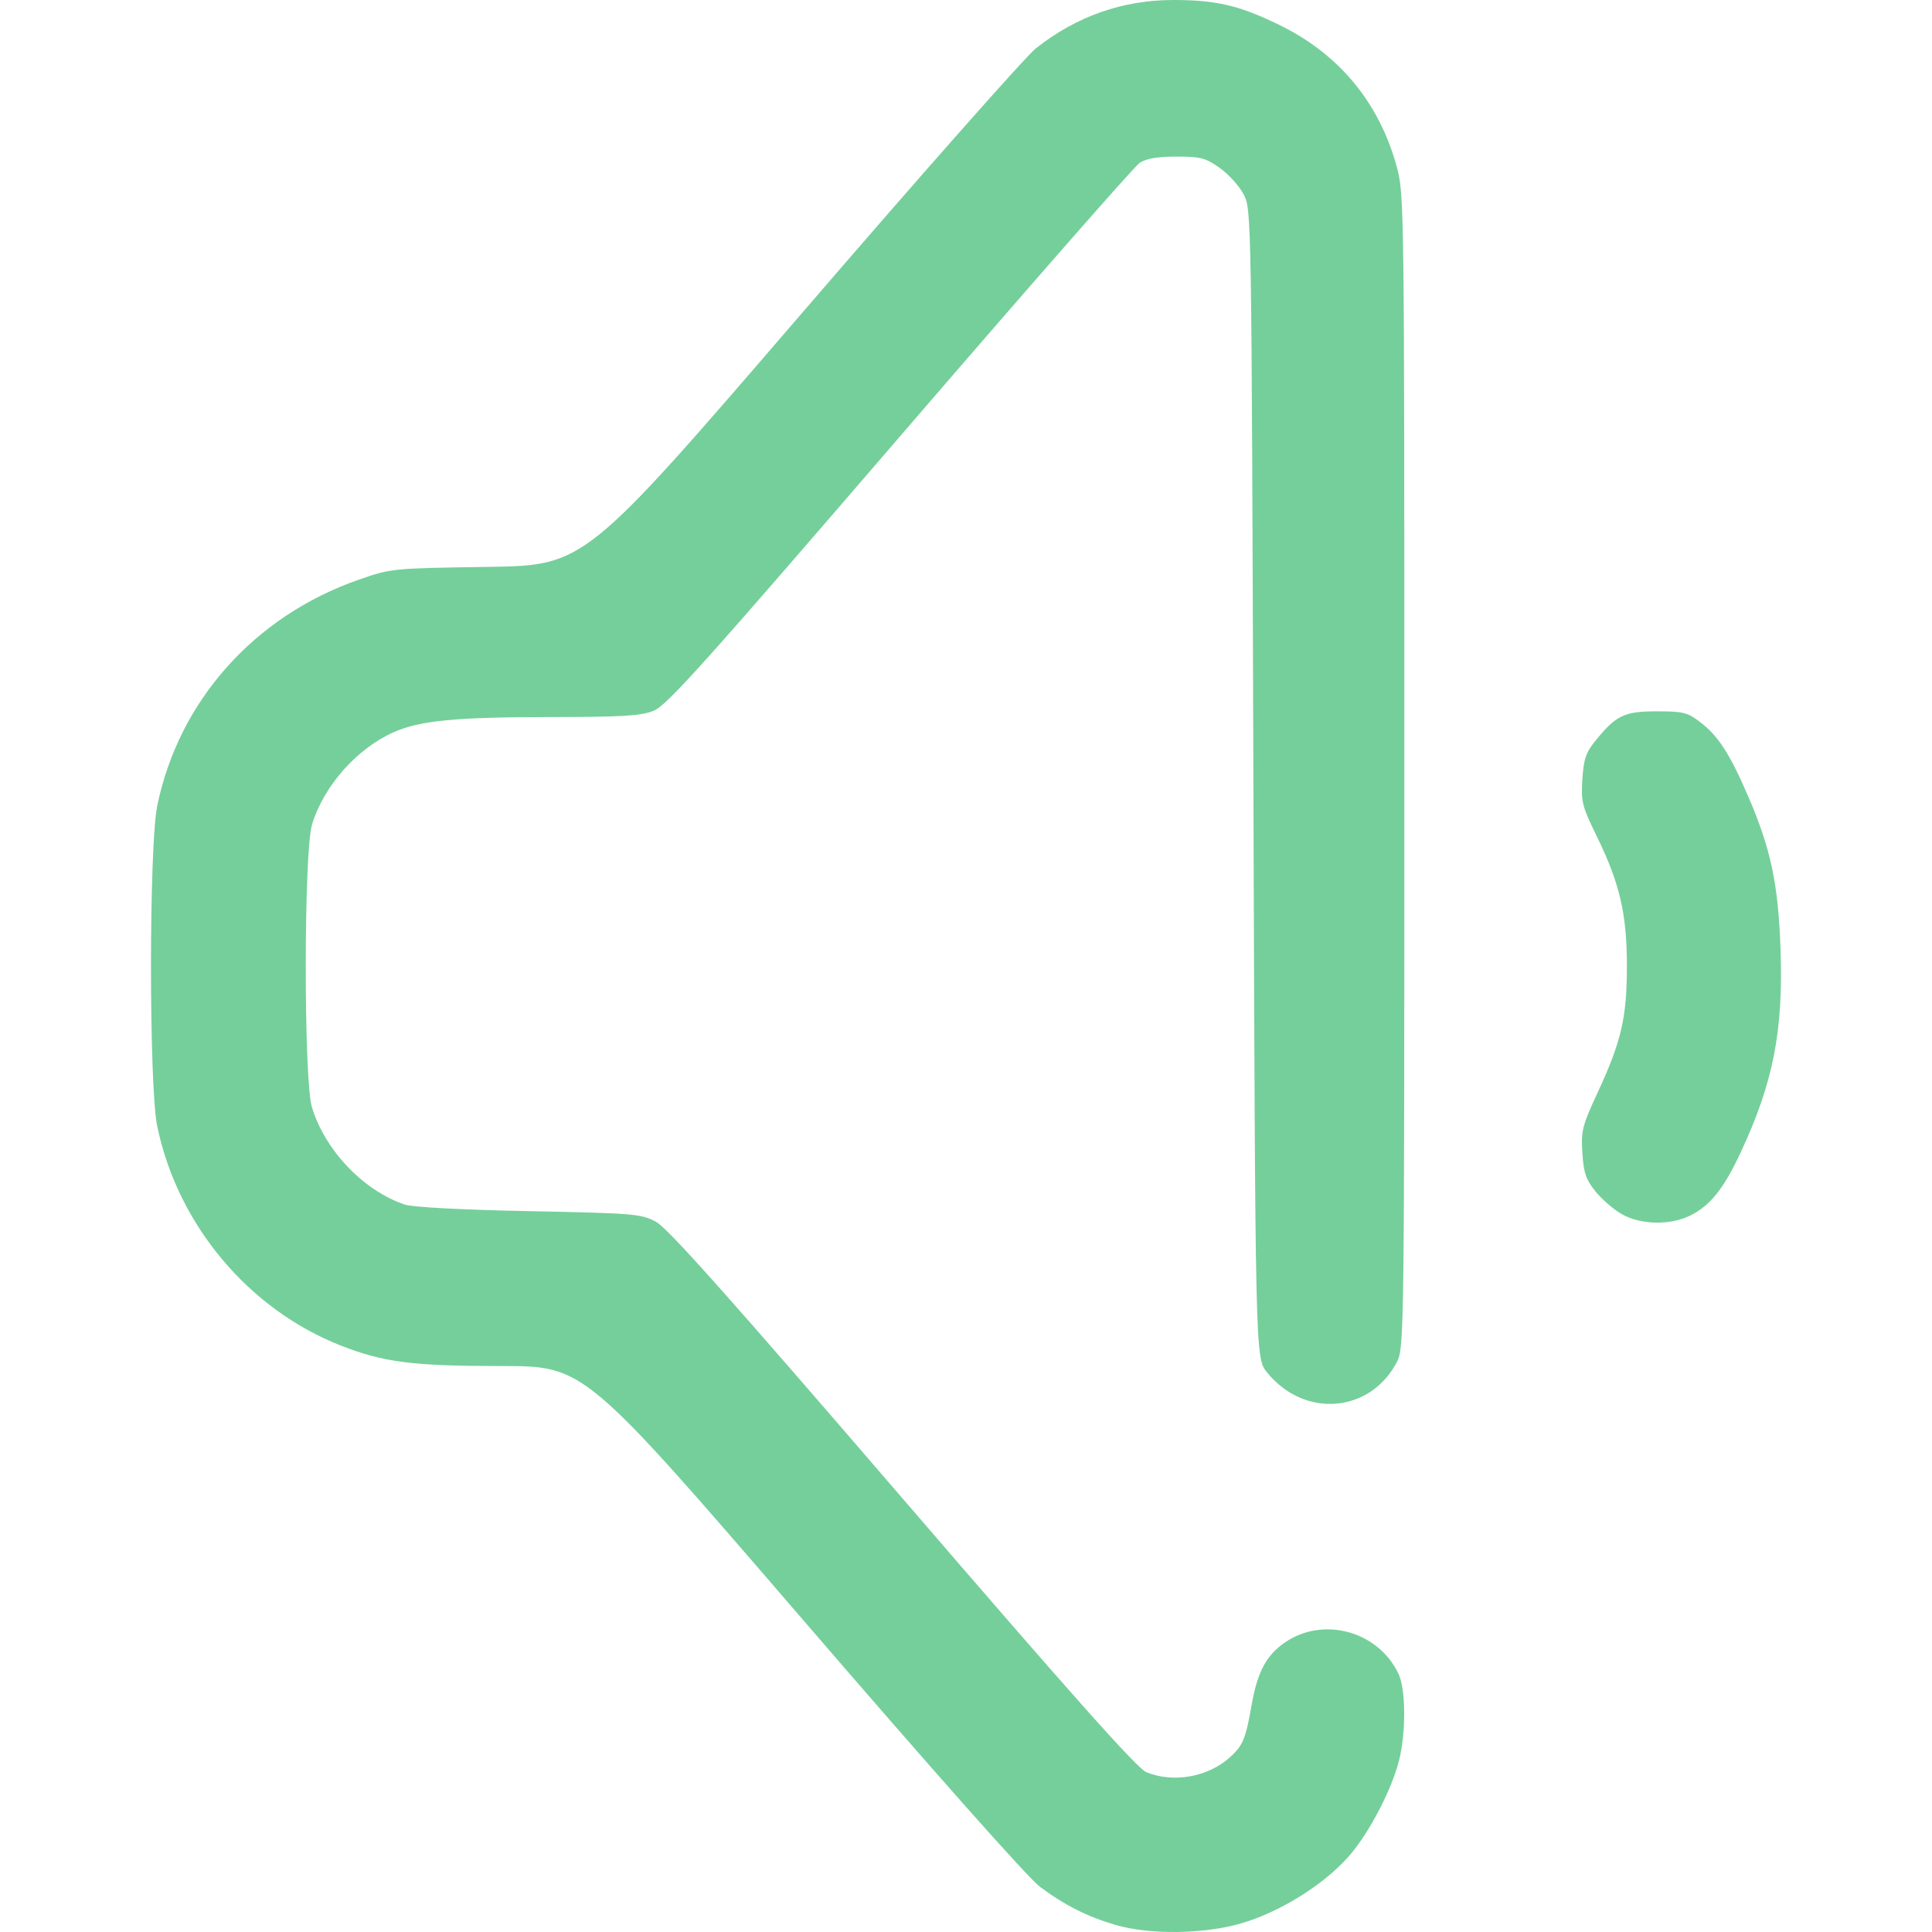
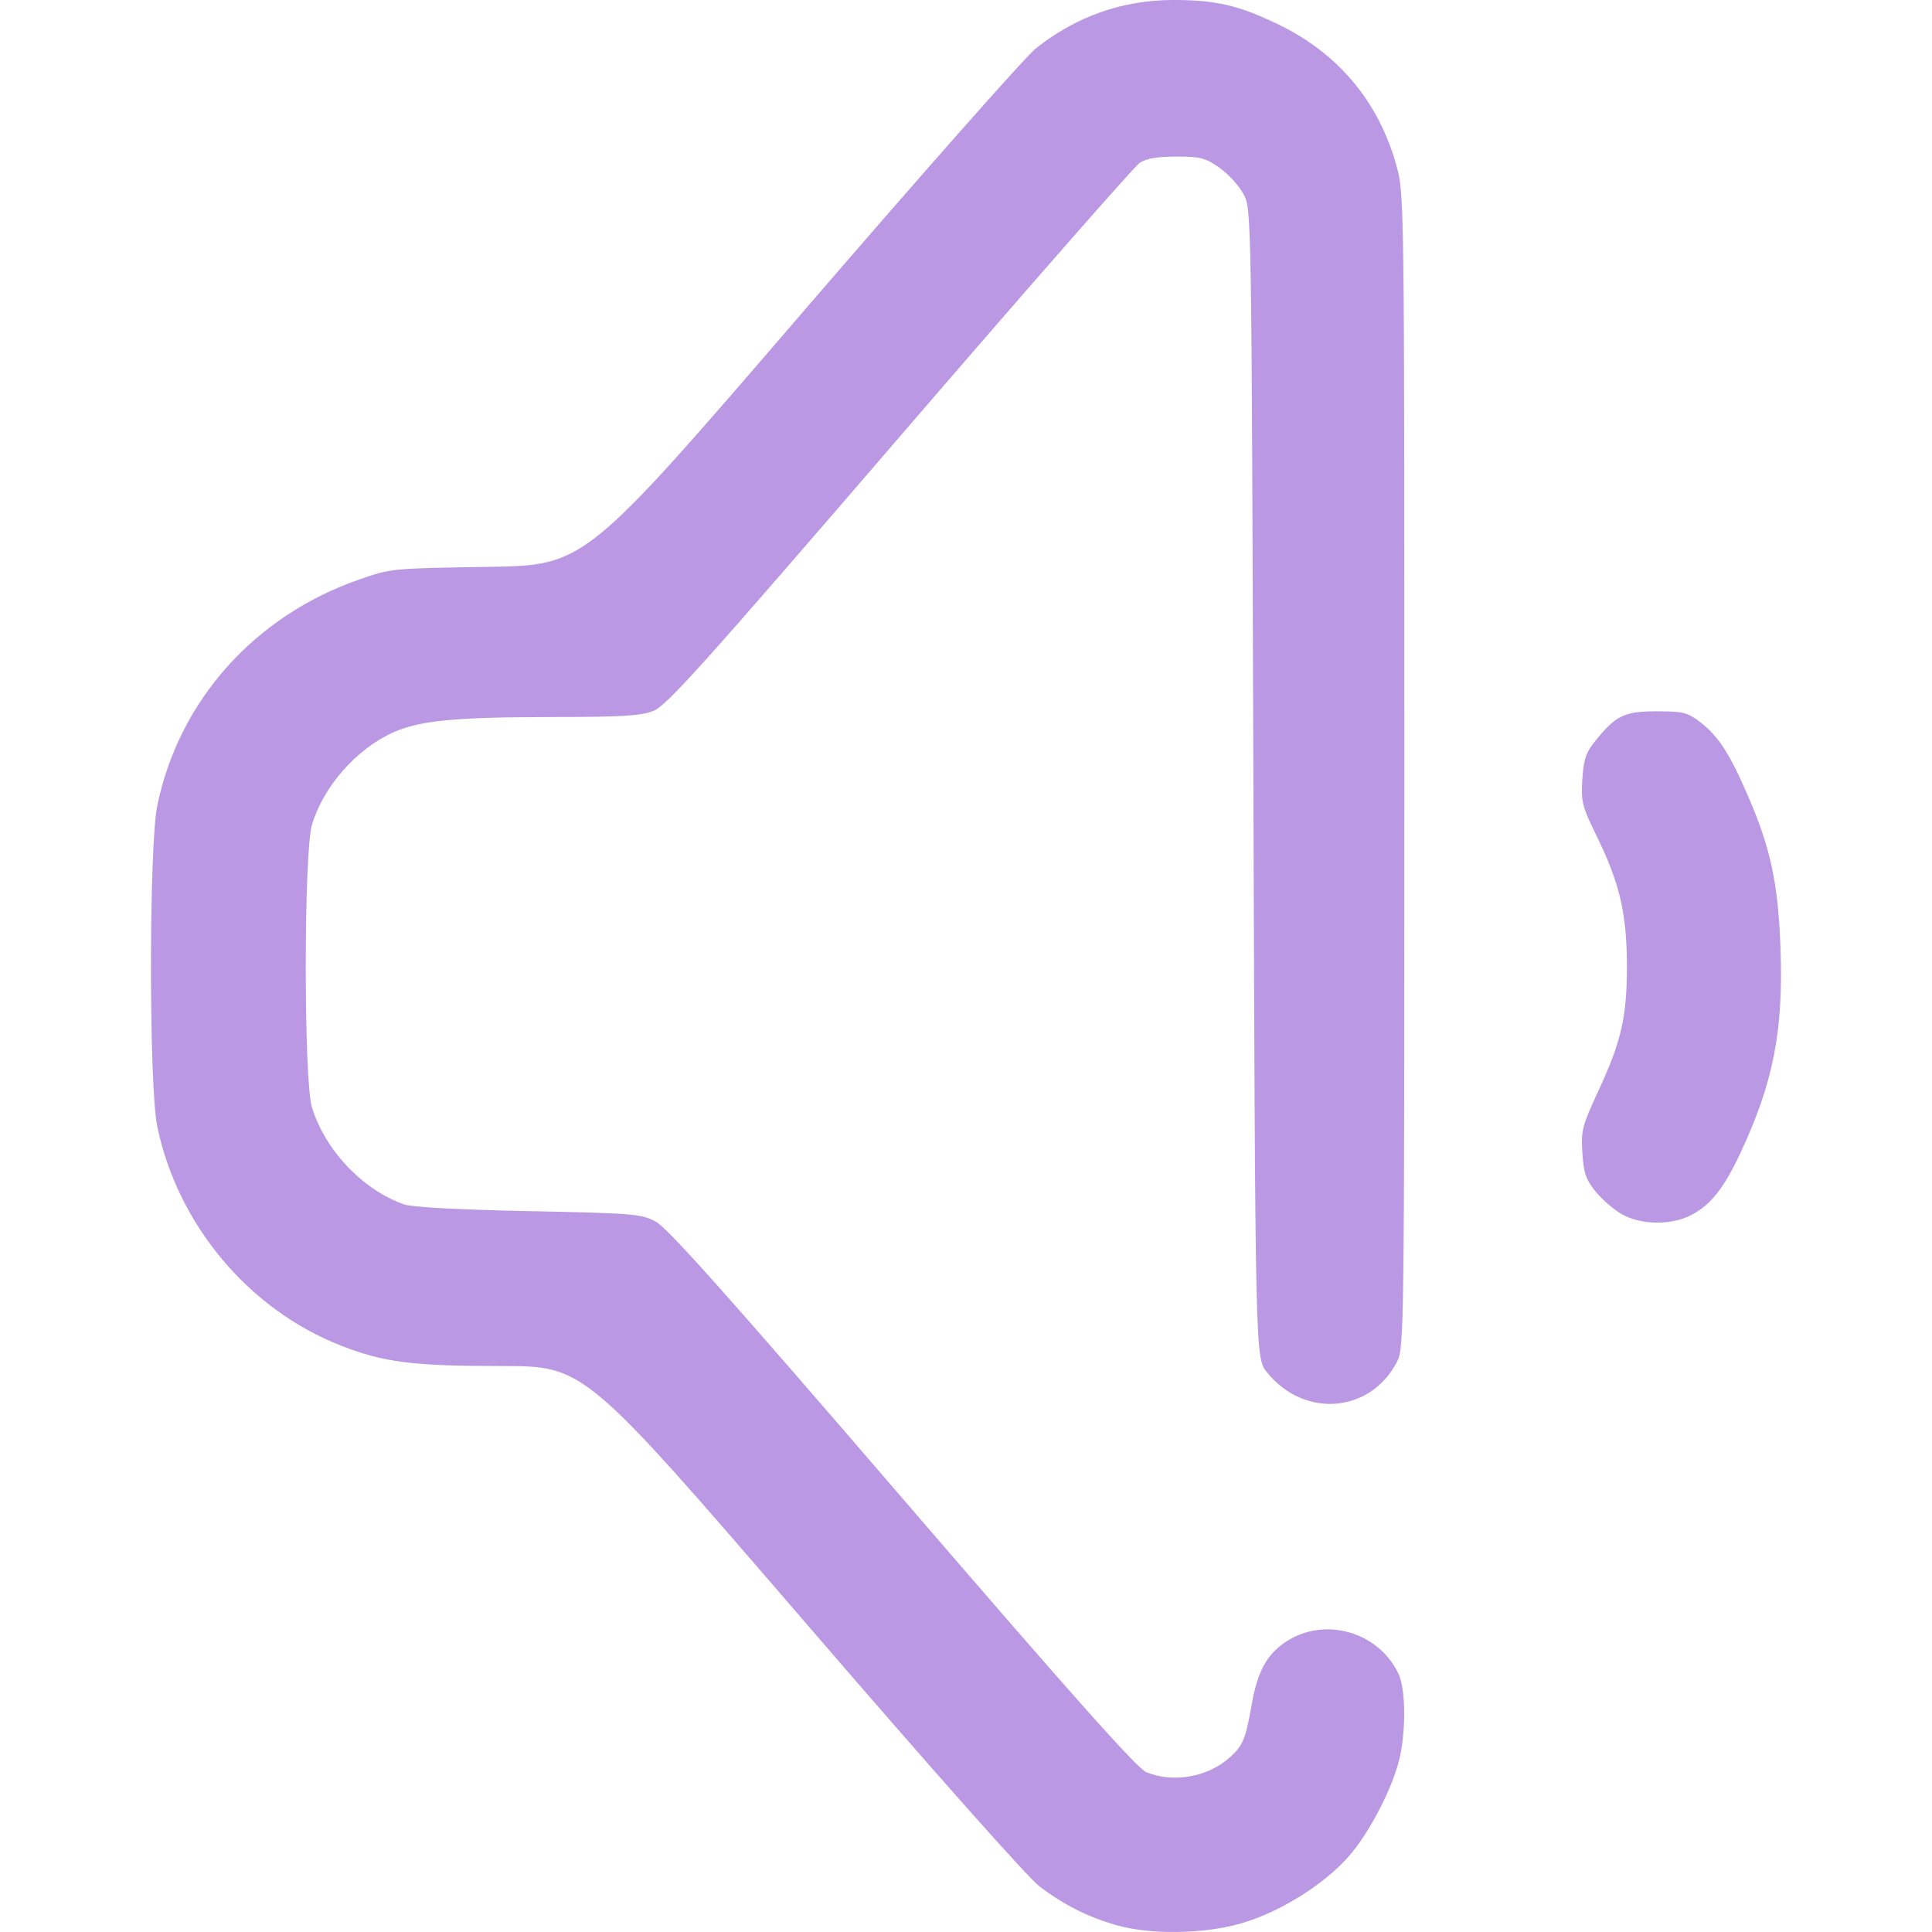
<svg xmlns="http://www.w3.org/2000/svg" xmlns:xlink="http://www.w3.org/1999/xlink" width="512" height="512" viewBox="0 0 135.467 135.467" version="1.1" id="svg1" xml:space="preserve">
  <defs id="defs1">
    <linearGradient id="linearGradient5">
-       <stop style="stop-color:#75cf9a;stop-opacity:1;" offset="0" id="stop5" />
-       <stop style="stop-color:#75cf9a;stop-opacity:1" offset="1" id="stop6" />
+       <stop style="stop-color:#ba98e3;stop-opacity:1;" offset="0" id="stop5" />
+       <stop style="stop-color:#ba98e3;stop-opacity:1" offset="1" id="stop6" />
    </linearGradient>
    <linearGradient xlink:href="#linearGradient5" id="linearGradient6" x1="38.541" y1="186.09" x2="127.471" y2="186.09" gradientUnits="userSpaceOnUse" gradientTransform="translate(1.038462,-45.17308)" />
  </defs>
  <g id="layer1" transform="matrix(0.9375449,0,0,0.9375449,-26.48351,-68.50358)">
    <path style="fill:url(#linearGradient6);fill-opacity:1" d="m 111.685,217.031 c -2.107,-0.614 -3.813,-1.474 -5.672,-2.861 -0.866,-0.646 -7.93,-8.606 -17.753,-20.006 -16.315,-18.932 -16.315,-18.932 -22.492,-18.932 -6.651,0 -8.825,-0.277 -12.026,-1.531 -6.901,-2.704 -12.217,-9.053 -13.735,-16.4 -0.625,-3.024 -0.622,-20.959 0.004,-23.988 1.617,-7.831 7.243,-14.148 15.032,-16.879 2.446,-0.858 2.479,-0.861 9.695,-0.971 7.24,-0.11 7.24,-0.11 23.408,-18.89 8.892,-10.329 16.804,-19.282 17.581,-19.897 3.027,-2.392 6.486,-3.609 10.264,-3.609 3.215,0 4.93,0.402 7.922,1.858 4.455,2.167 7.463,5.783 8.78,10.555 0.577,2.09 0.583,2.534 0.583,45.237 0,41.836 -0.016,43.158 -0.537,44.173 -1.982,3.865 -6.944,4.277 -9.737,0.809 -0.873,-1.084 -0.873,-1.084 -1.015,-44.027 -0.141,-42.868 -0.142,-42.944 -0.731,-44.071 -0.324,-0.621 -1.129,-1.51 -1.788,-1.976 -1.064,-0.752 -1.427,-0.847 -3.233,-0.847 -1.427,0 -2.25,0.141 -2.755,0.472 -0.396,0.26 -8.477,9.481 -17.958,20.493 -14.671,17.04 -17.409,20.089 -18.393,20.483 -0.953,0.381 -2.305,0.463 -7.712,0.468 -7.12,0.006 -9.751,0.26 -11.724,1.133 -2.755,1.219 -5.237,4.024 -6.11,6.905 -0.62,2.046 -0.626,19.103 -0.007,21.143 0.977,3.22 3.847,6.232 6.934,7.277 0.591,0.2 4.186,0.391 9.29,0.494 7.85,0.158 8.392,0.203 9.493,0.786 0.882,0.467 5.389,5.522 18.451,20.696 12.657,14.703 17.536,20.183 18.226,20.472 2.013,0.841 4.639,0.372 6.278,-1.121 0.961,-0.876 1.159,-1.355 1.606,-3.902 0.436,-2.479 1.104,-3.728 2.505,-4.683 2.882,-1.965 6.97,-0.829 8.481,2.356 0.511,1.076 0.57,3.95 0.127,6.108 -0.462,2.247 -2.293,5.81 -3.916,7.62 -1.885,2.103 -5.129,4.109 -7.984,4.936 -2.805,0.812 -6.826,0.863 -9.383,0.118 z m 37.845,-53.164 c -0.606,-0.347 -1.489,-1.111 -1.963,-1.699 -0.712,-0.885 -0.881,-1.381 -0.976,-2.877 -0.106,-1.671 -0.018,-2.019 1.169,-4.576 1.753,-3.777 2.167,-5.588 2.161,-9.44 -0.006,-3.867 -0.536,-6.149 -2.241,-9.638 -1.116,-2.283 -1.197,-2.604 -1.09,-4.286 0.096,-1.503 0.263,-2 0.966,-2.869 1.557,-1.923 2.164,-2.216 4.6,-2.216 1.968,0 2.294,0.081 3.236,0.799 1.361,1.038 2.225,2.373 3.599,5.559 1.698,3.938 2.246,6.528 2.42,11.422 0.217,6.129 -0.545,10.005 -2.995,15.24 -1.251,2.672 -2.241,3.917 -3.715,4.669 -1.502,0.766 -3.743,0.729 -5.17,-0.088 z" id="path5" />
  </g>
</svg>
